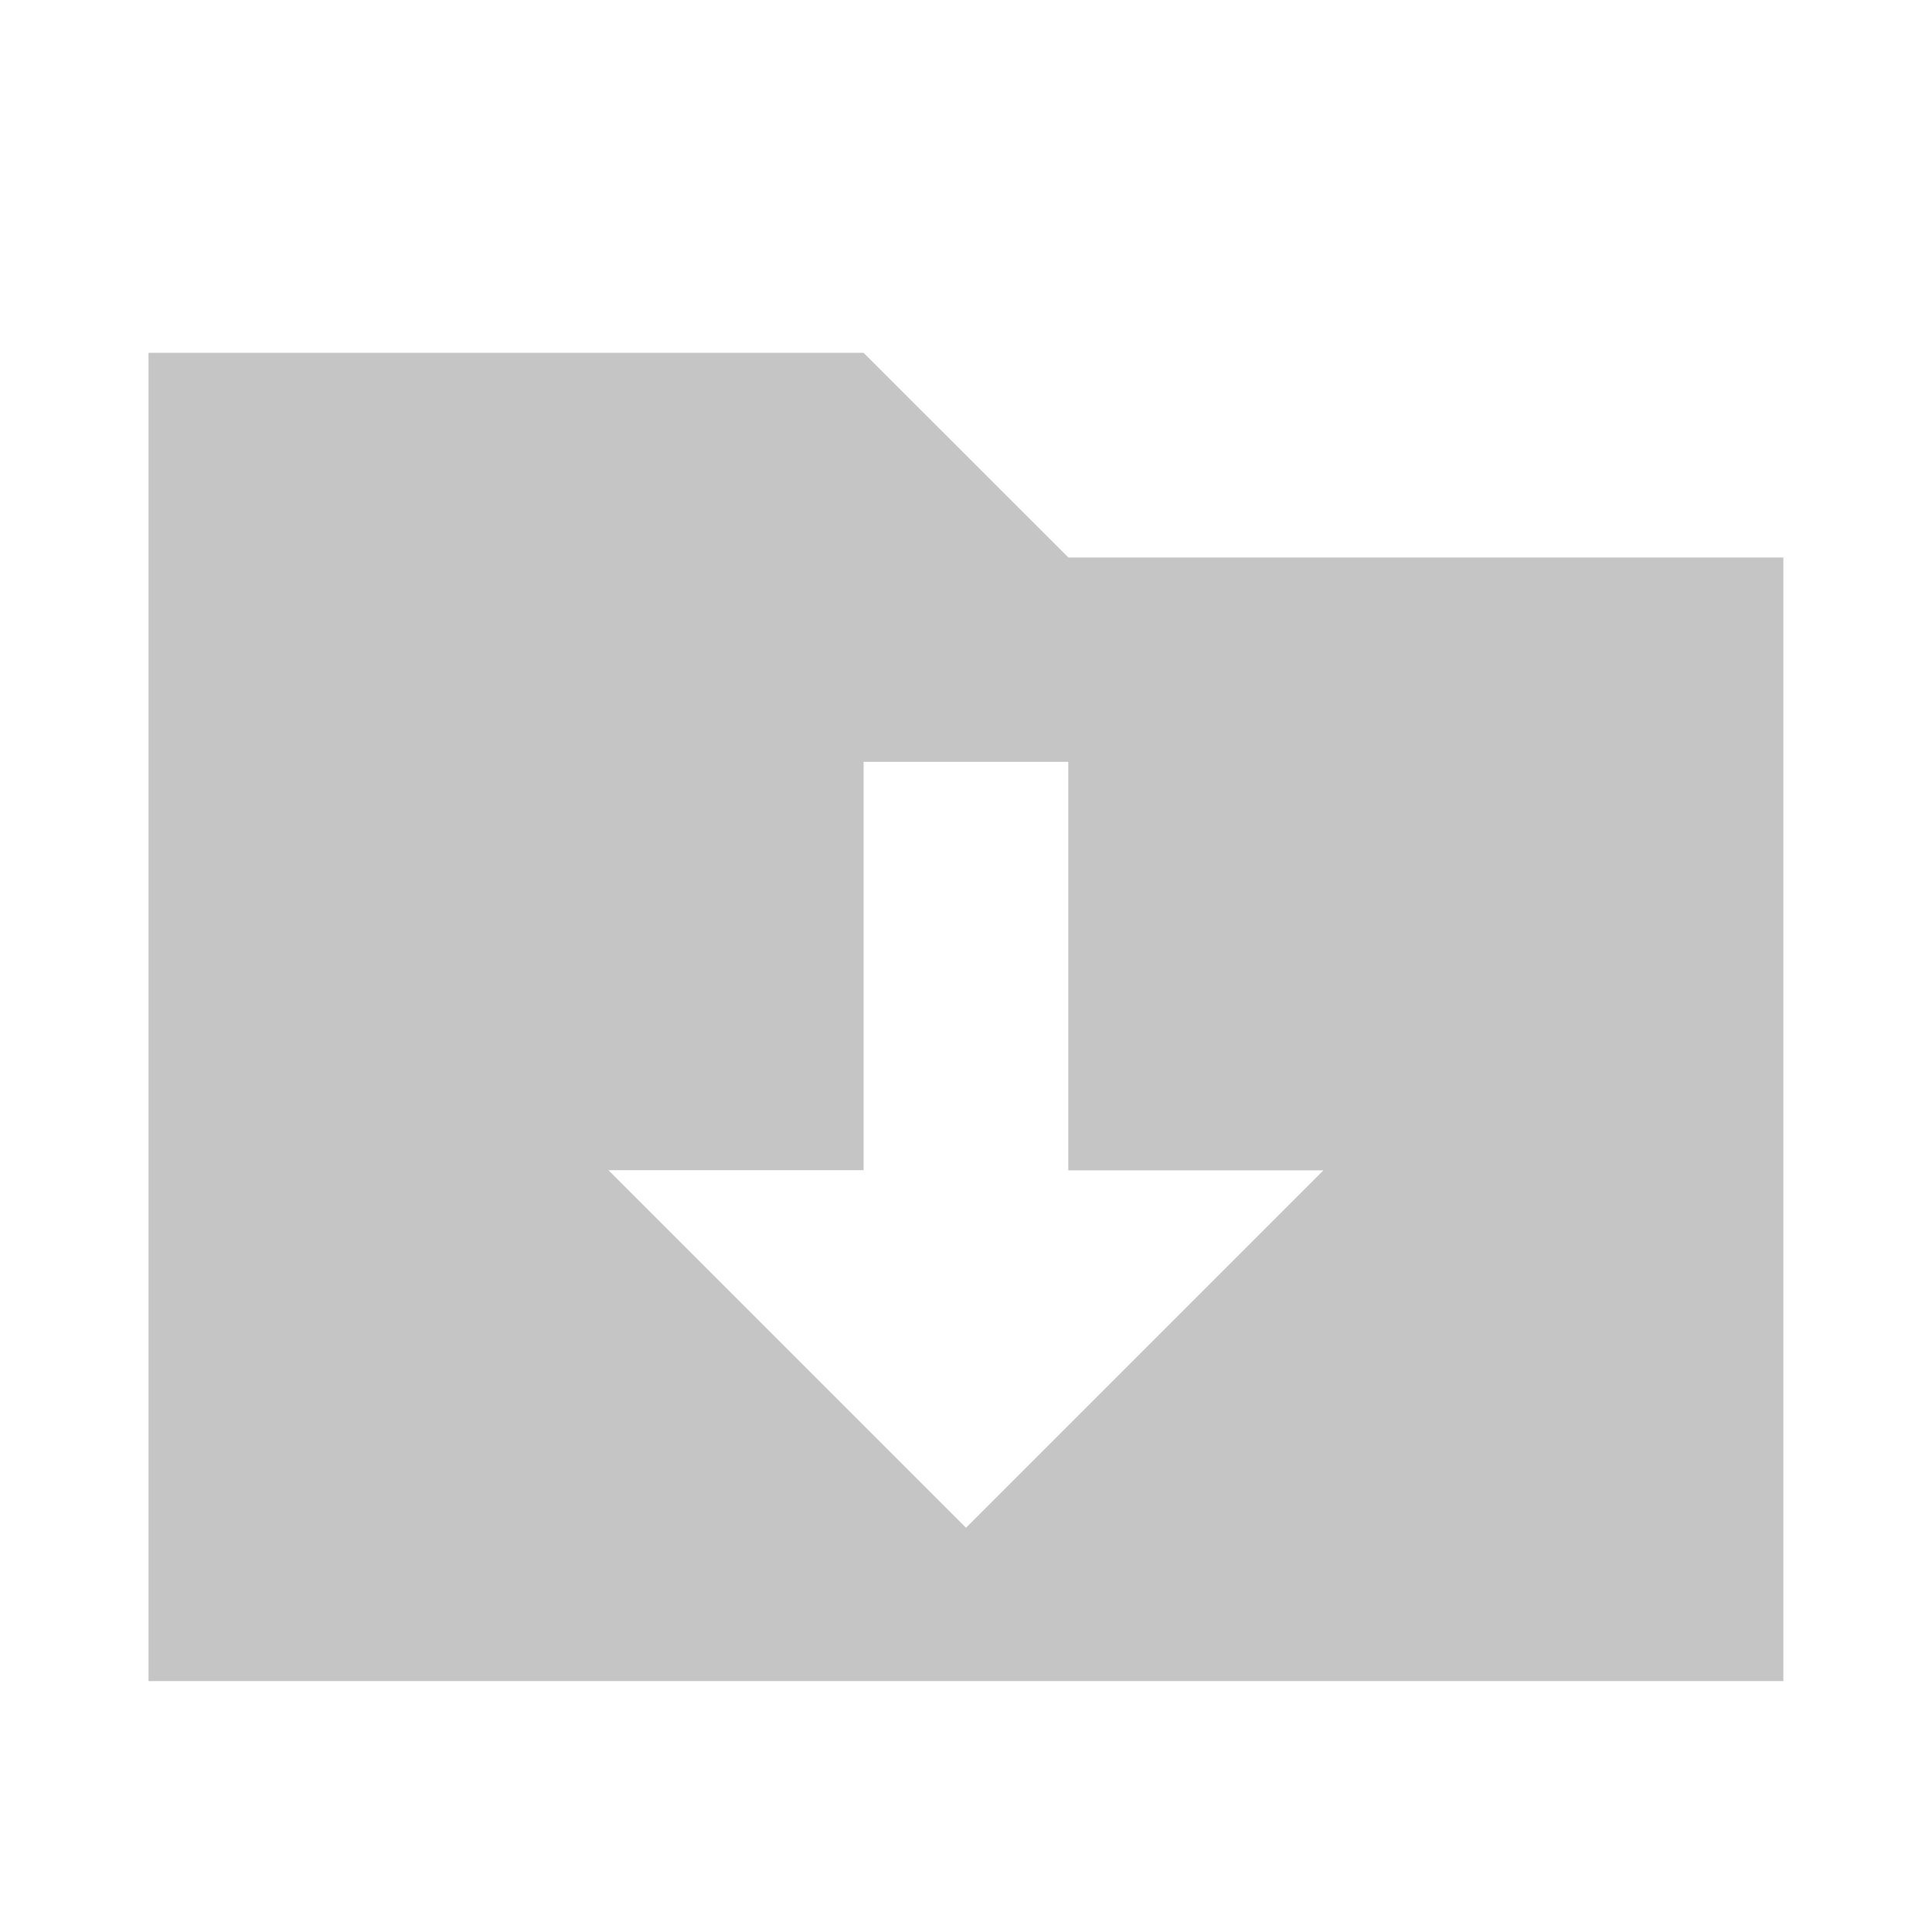
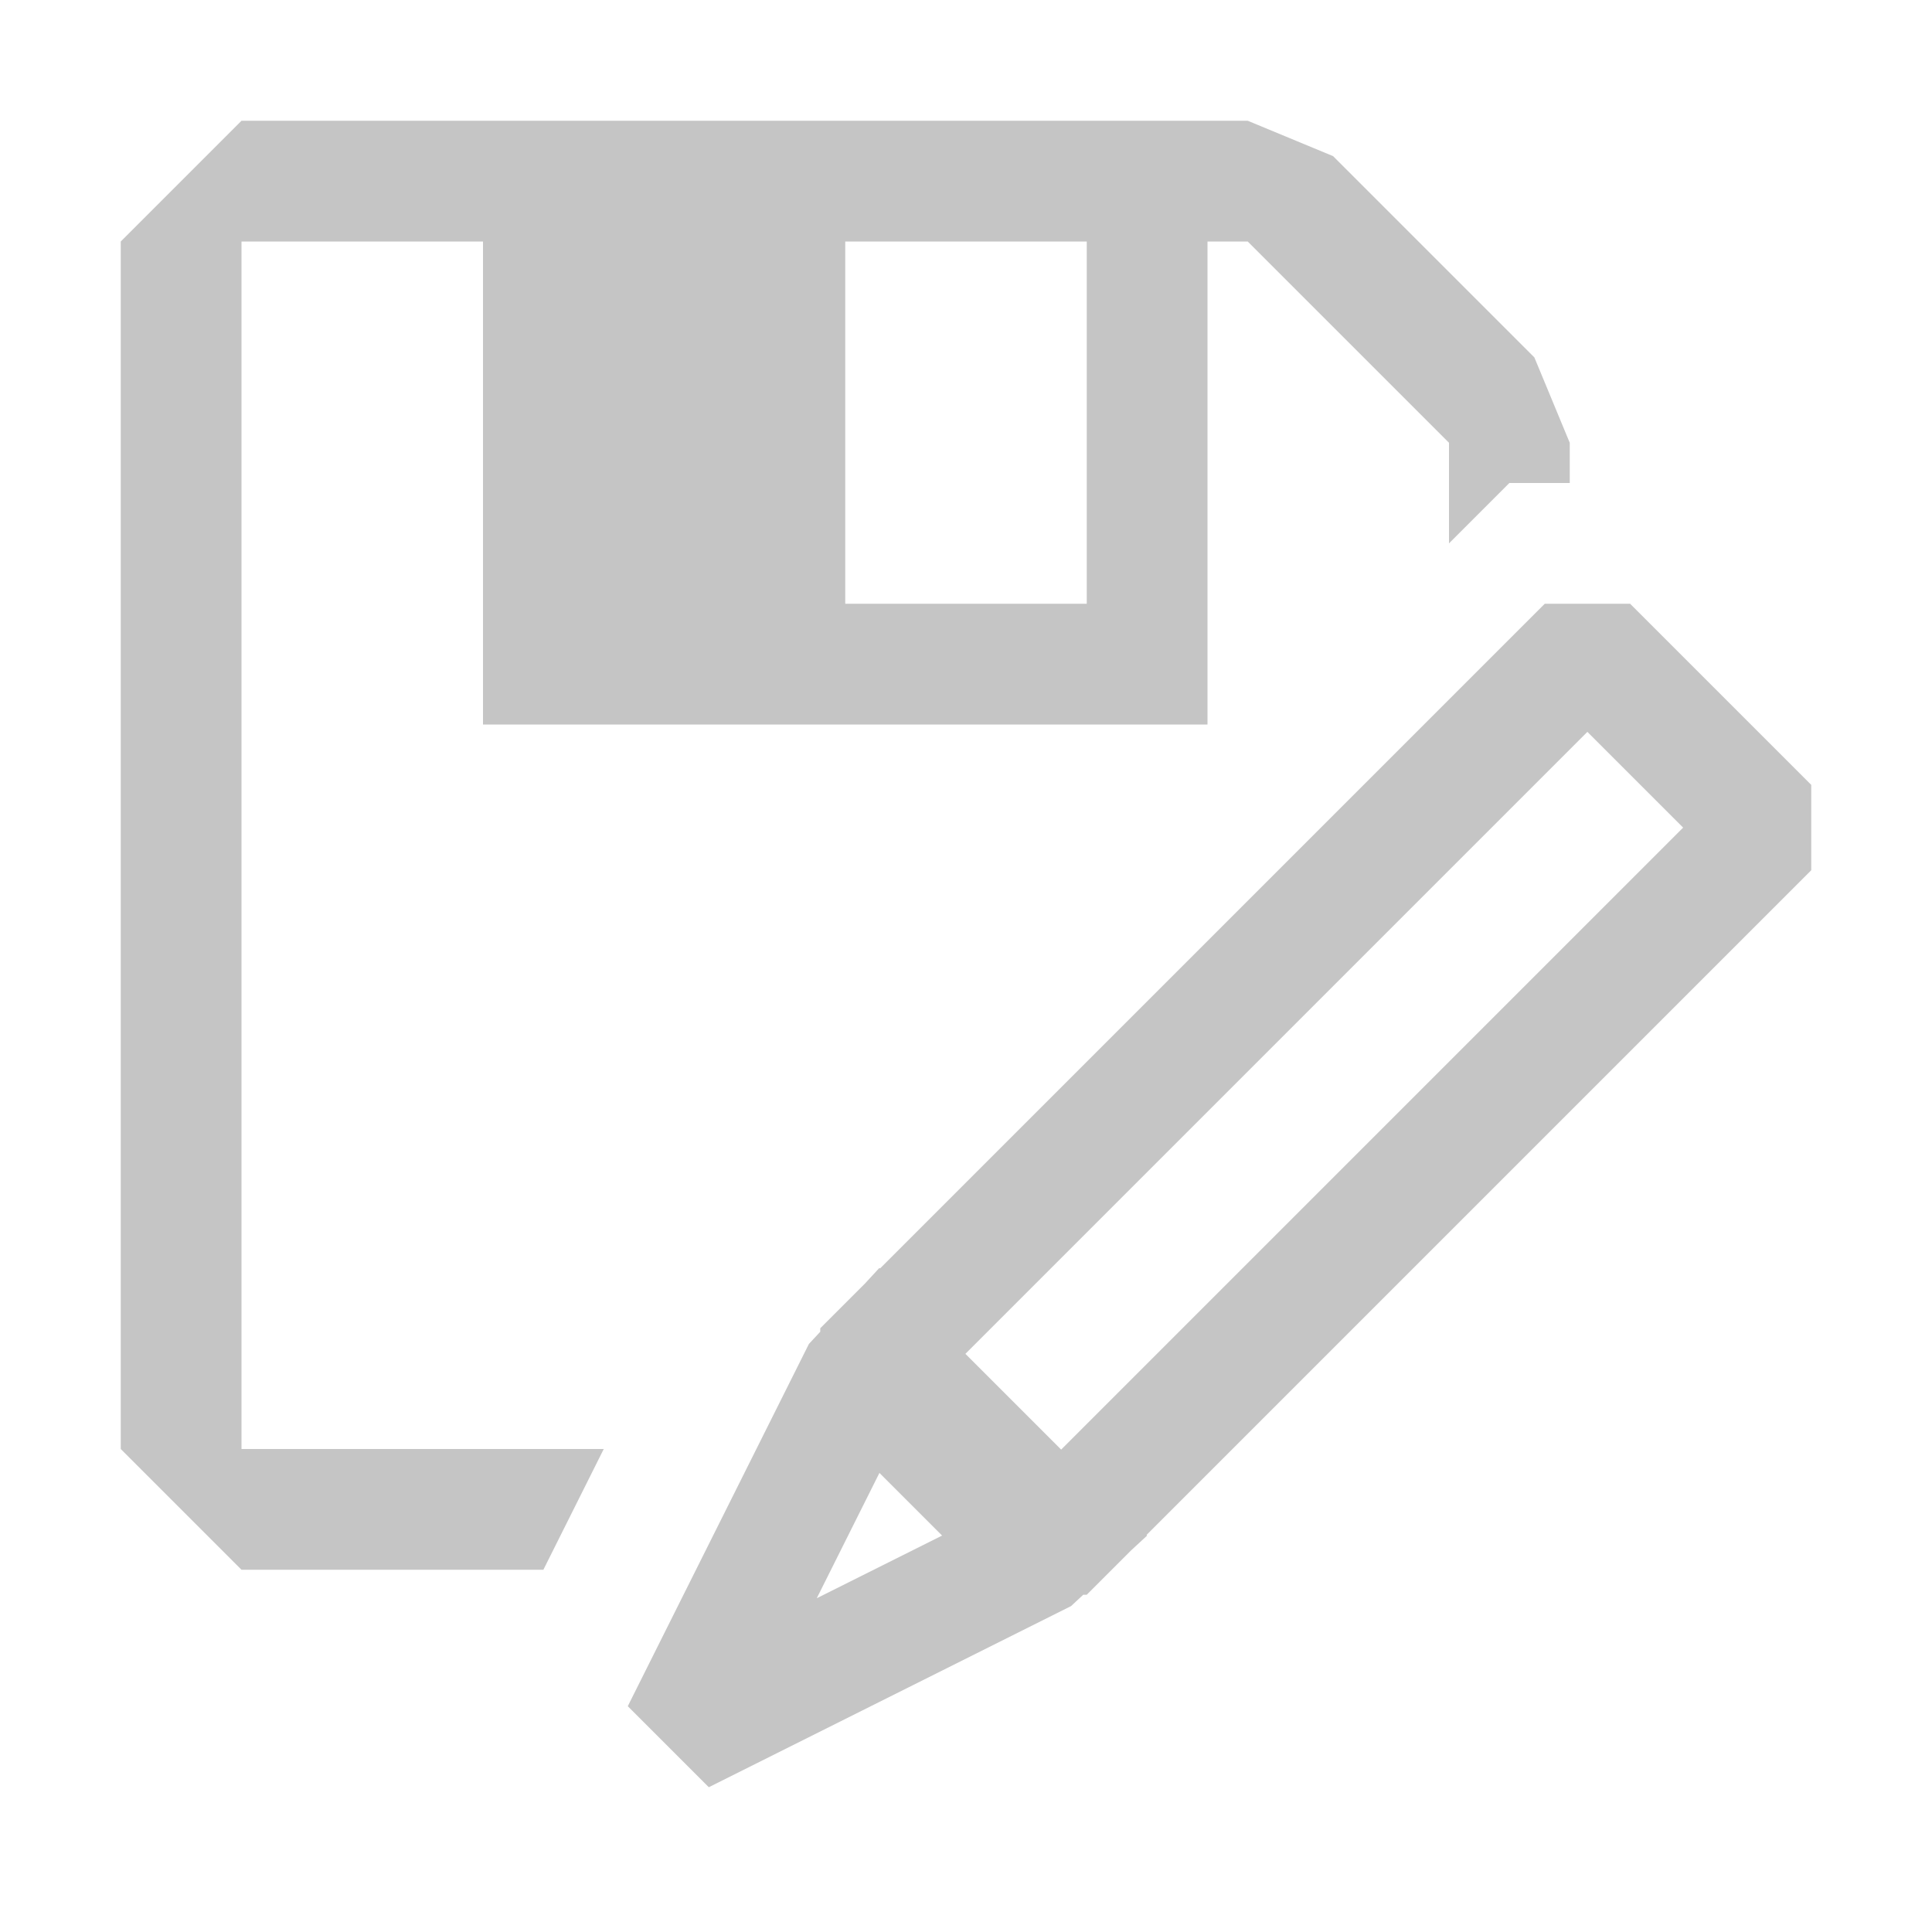
- <svg xmlns="http://www.w3.org/2000/svg" width="16pt" height="16pt" viewBox="0 0 16 16">
-   <path fill="#C5C5C5" d="M8.848 4.617L7.152 2.922H1.23v11h13.539V4.617zM8 12.652L5.039 9.691h2.113V6.309h1.695v3.383h2.113zm0 0" />
+ <svg xmlns="http://www.w3.org/2000/svg" width="16" height="16" viewBox="0 0 16 16" fill="none">
+   <path fill-rule="evenodd" clip-rule="evenodd" d="M7.995 11.212L13.146 6.061L13.939 6.854L8.788 12.005L7.995 11.212ZM7.288 10.505L12.793 5H13.5L15 6.5V7.207L9.495 12.712L9.5 12.717L9.369 12.838L9 13.207H8.971L8.87 13.301L5.87 14.801L5.199 14.13L6.699 11.13L6.793 11.029V11L7.163 10.63L7.283 10.5L7.288 10.505ZM7.283 12.198L6.764 13.236L7.802 12.717L7.283 12.198Z" fill="#C5C5C5" />
+   <path fill-rule="evenodd" clip-rule="evenodd" d="M1 2L2 1H10.333L11.04 1.293L12.707 2.96L13 3.667V4H12.5L12 4.5V3.667L10.333 2H10V6H4V2H2V12H5L4.5 13H2L1 12V2ZM7 2H9V5H7V2Z" fill="#C5C5C5" />
</svg>
